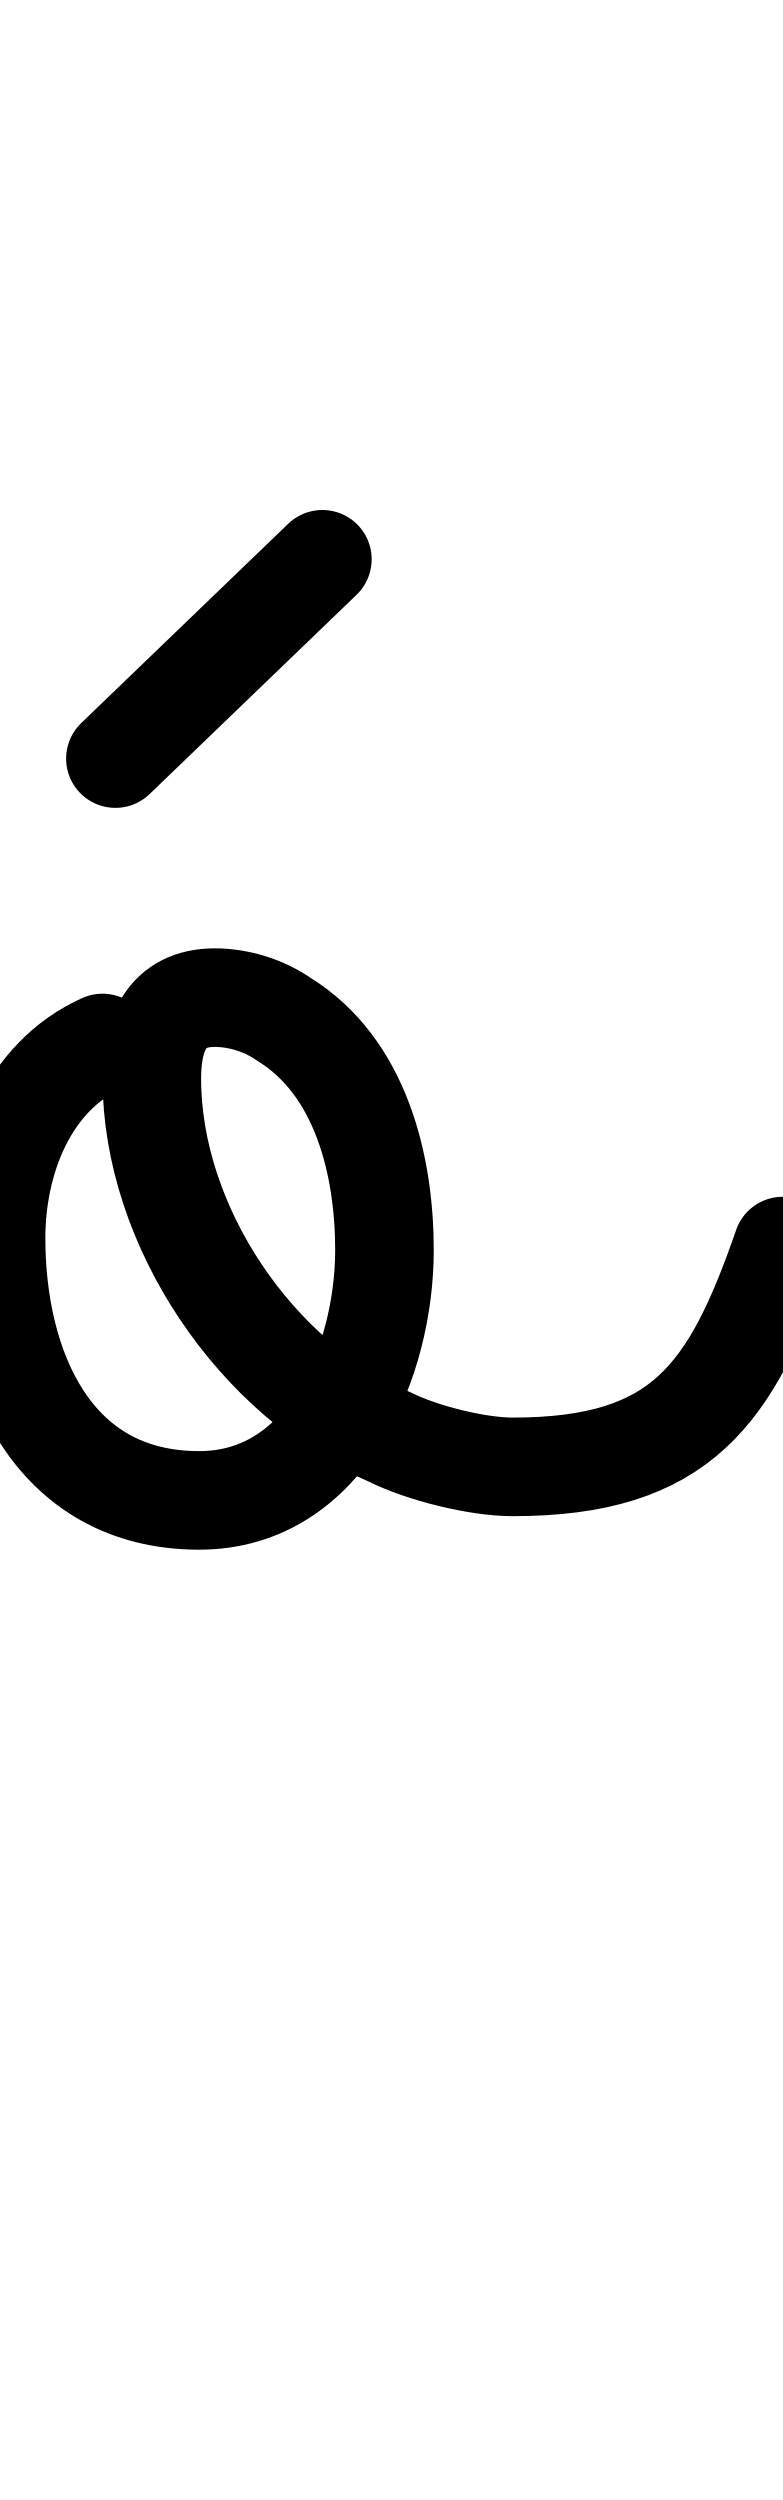
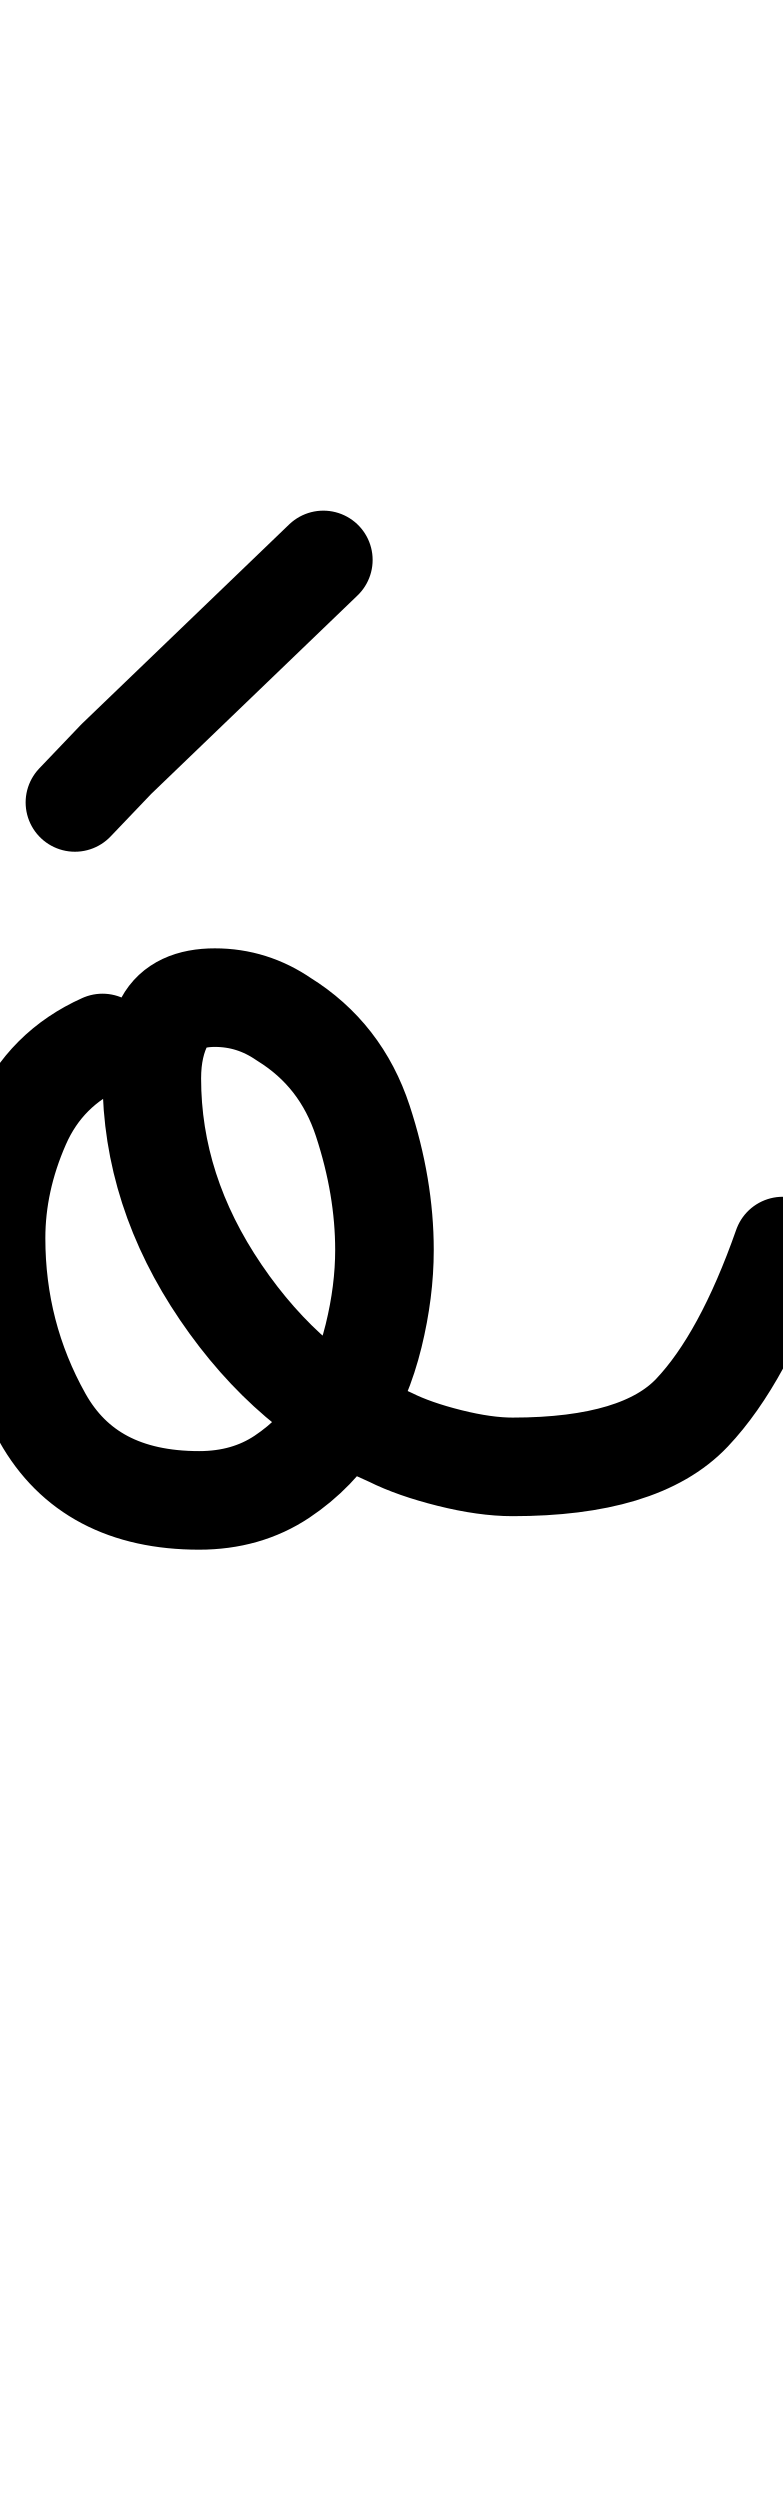
<svg xmlns="http://www.w3.org/2000/svg" width="397" height="1268" viewBox="0 0 397 1268" fill="none" stroke="currentColor" stroke-width="50" stroke-linecap="round" stroke-linejoin="round">
-   <path d="M163.51 283.67 58.53 384.75M52.0 529.0C14.0 546.0 -2.0 589.0 -2.0 628.0C-2.0 693.0 26.0 761.0 101.0 761.0C166.0 761.0 195.0 690.0 195.0 634.0C195.0 591.0 183.0 541.0 144.0 517.0C134.0 510.0 121.0 506.0 109.0 506.0C84.0 506.0 77.0 525.0 77.0 547.0C77.0 622.0 130.0 700.0 198.0 729.0C214.0 737.0 242.0 744.0 260.0 744.0C346.0 744.0 371.0 707.0 397.0 632.0" />
+   <path d="M38 407 59 385 164 284M397 632Q377 689 351.0 716.5Q325 744 260 744Q246 744 228.0 739.5Q210 735 198 729Q147 707 112.0 655.5Q77 604 77 547Q77 530 83.5 518.0Q90 506 109 506Q128 506 144 517Q173 535 184.0 568.5Q195 602 195 634Q195 655 189.5 677.5Q184 700 172.5 718.5Q161 737 143.0 749.0Q125 761 101 761Q45 761 21.5 719.0Q-2 677 -2 628Q-2 599 10.5 570.5Q23 542 52 529Q23 542 10.5 570.5Q-2 599 -2 628Q-2 677 21.5 719.0Q45 761 101 761Q125 761 143.0 749.0Q161 737 172.5 718.5Q184 700 189.5 677.5Q195 655 195 634Q195 602 184.0 568.5Q173 535 144 517Q128 506 109 506Q90 506 83.5 518.0Q77 530 77 547Q77 604 112.0 655.5Q147 707 198 729Q210 735 228.0 739.5Q246 744 260 744Q325 744 351.0 716.5Q377 689 397 632Z" />
</svg>
